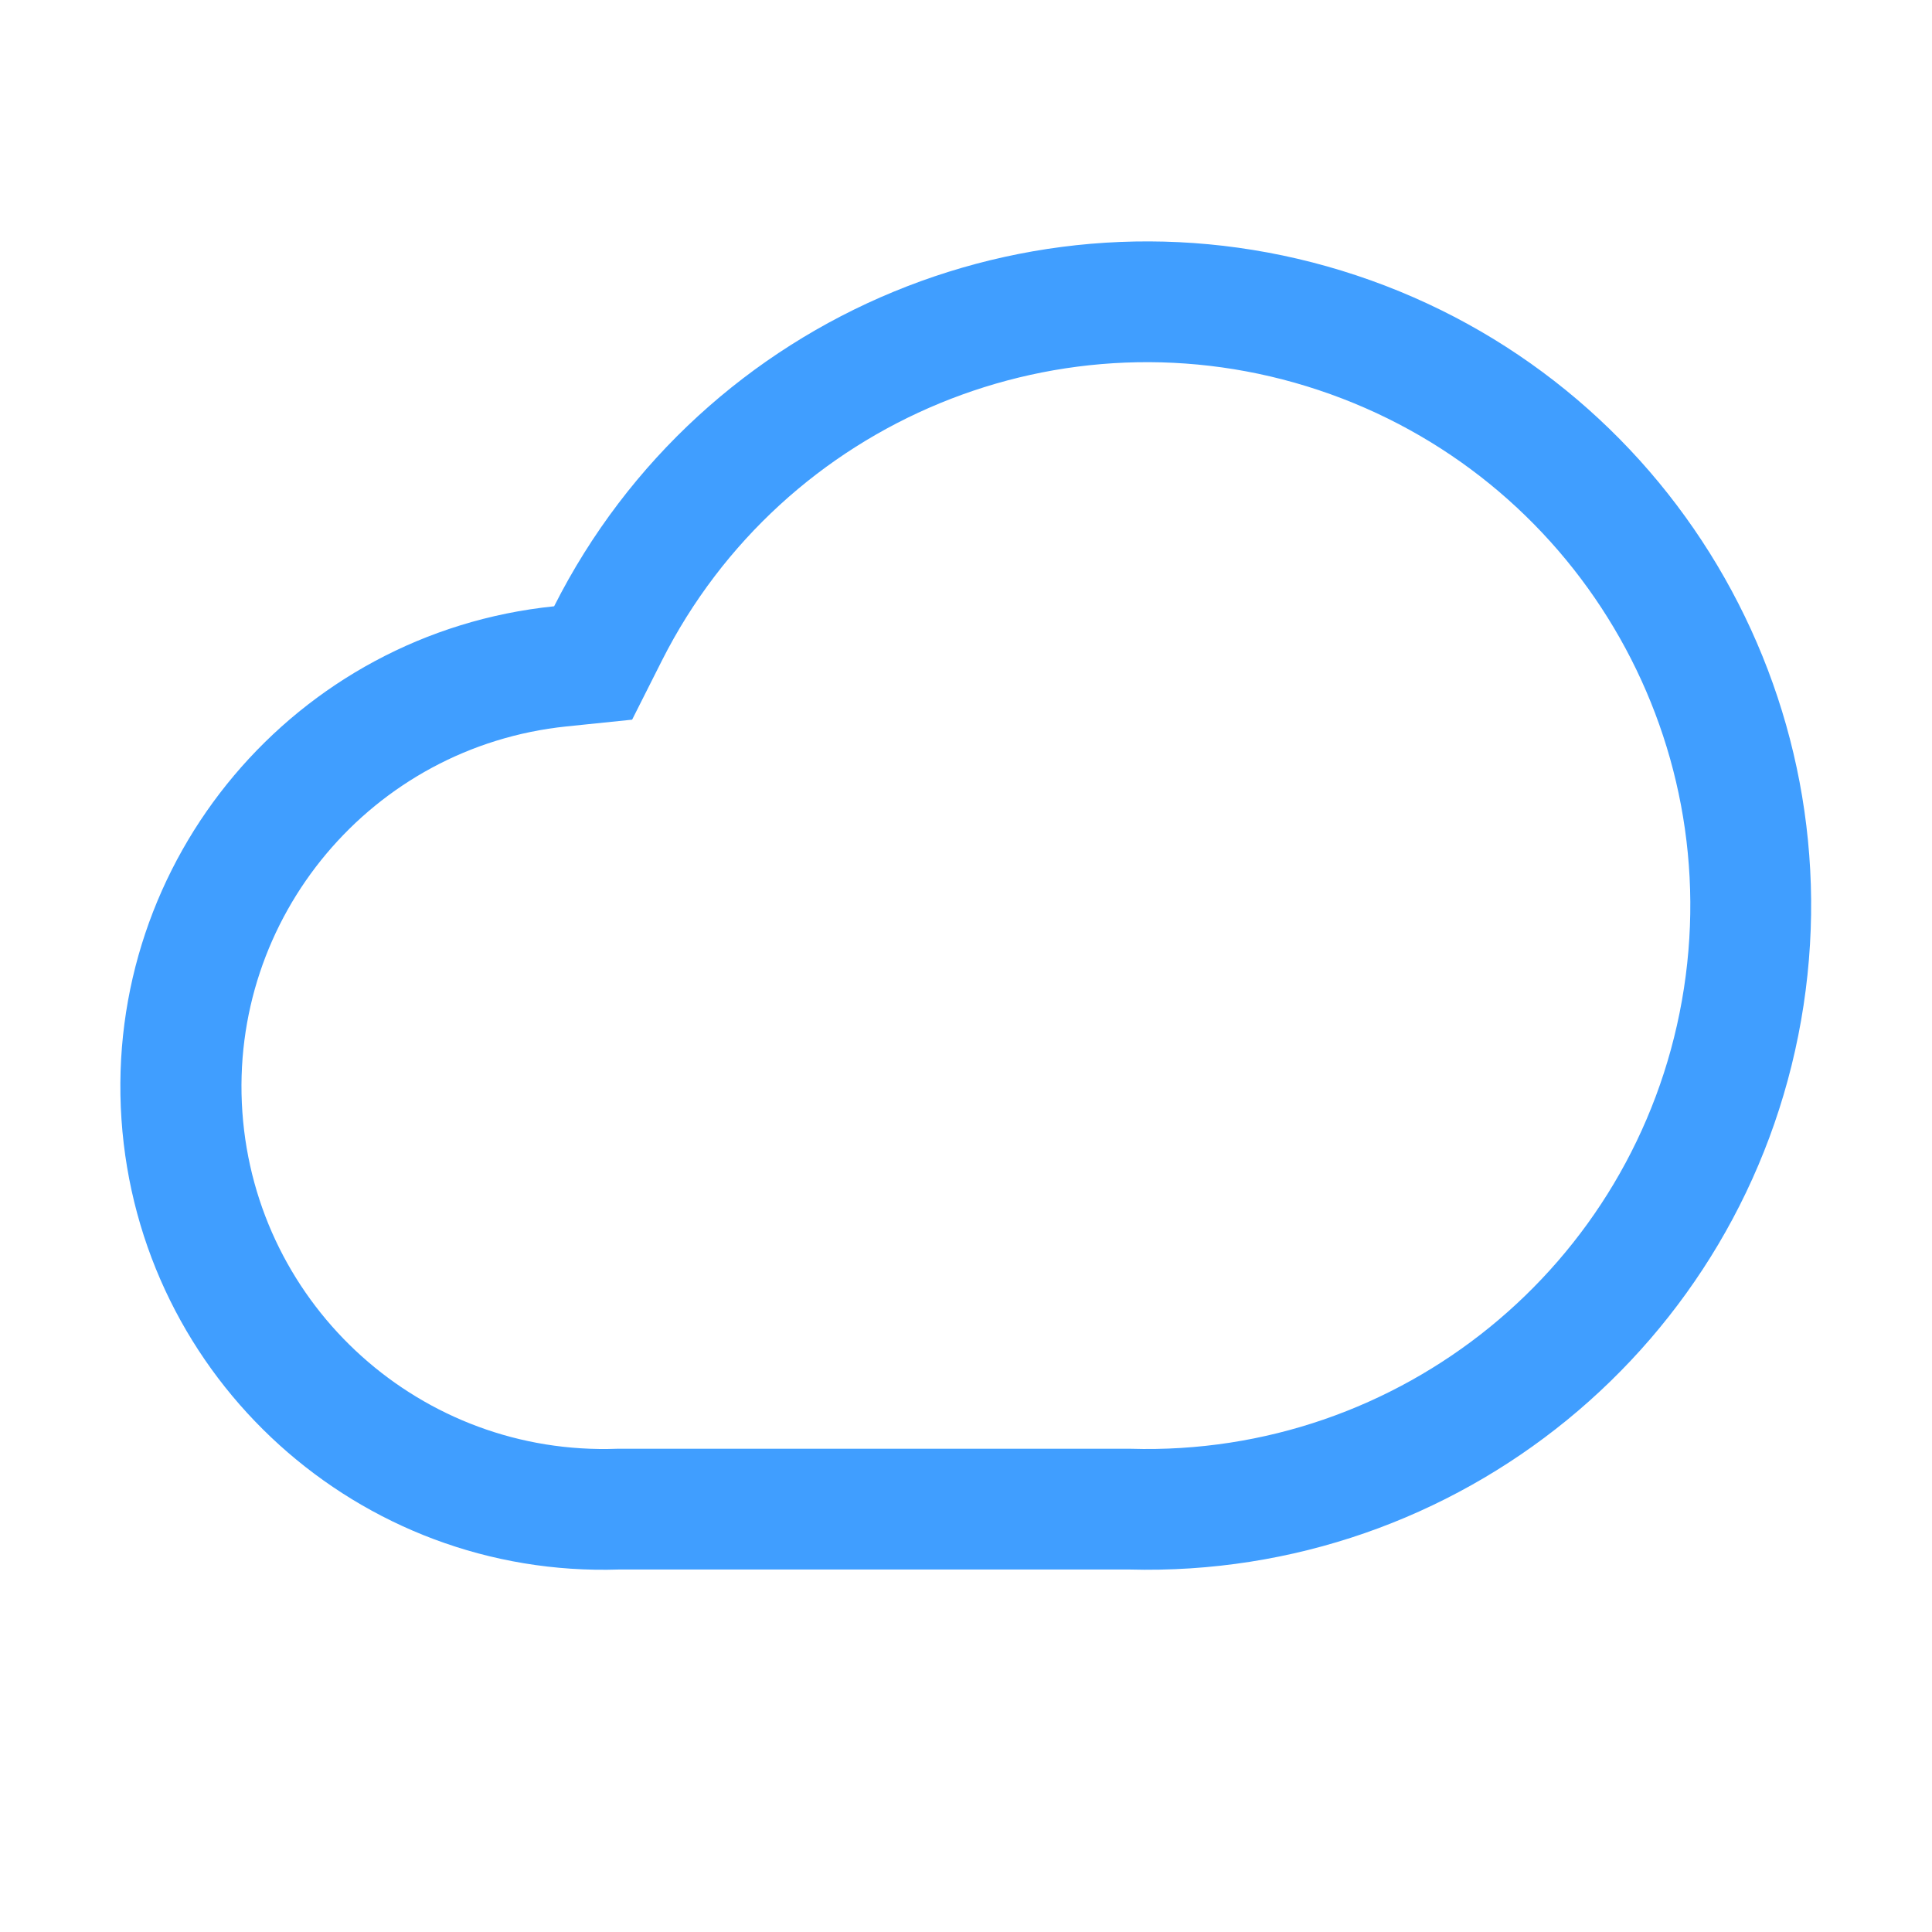
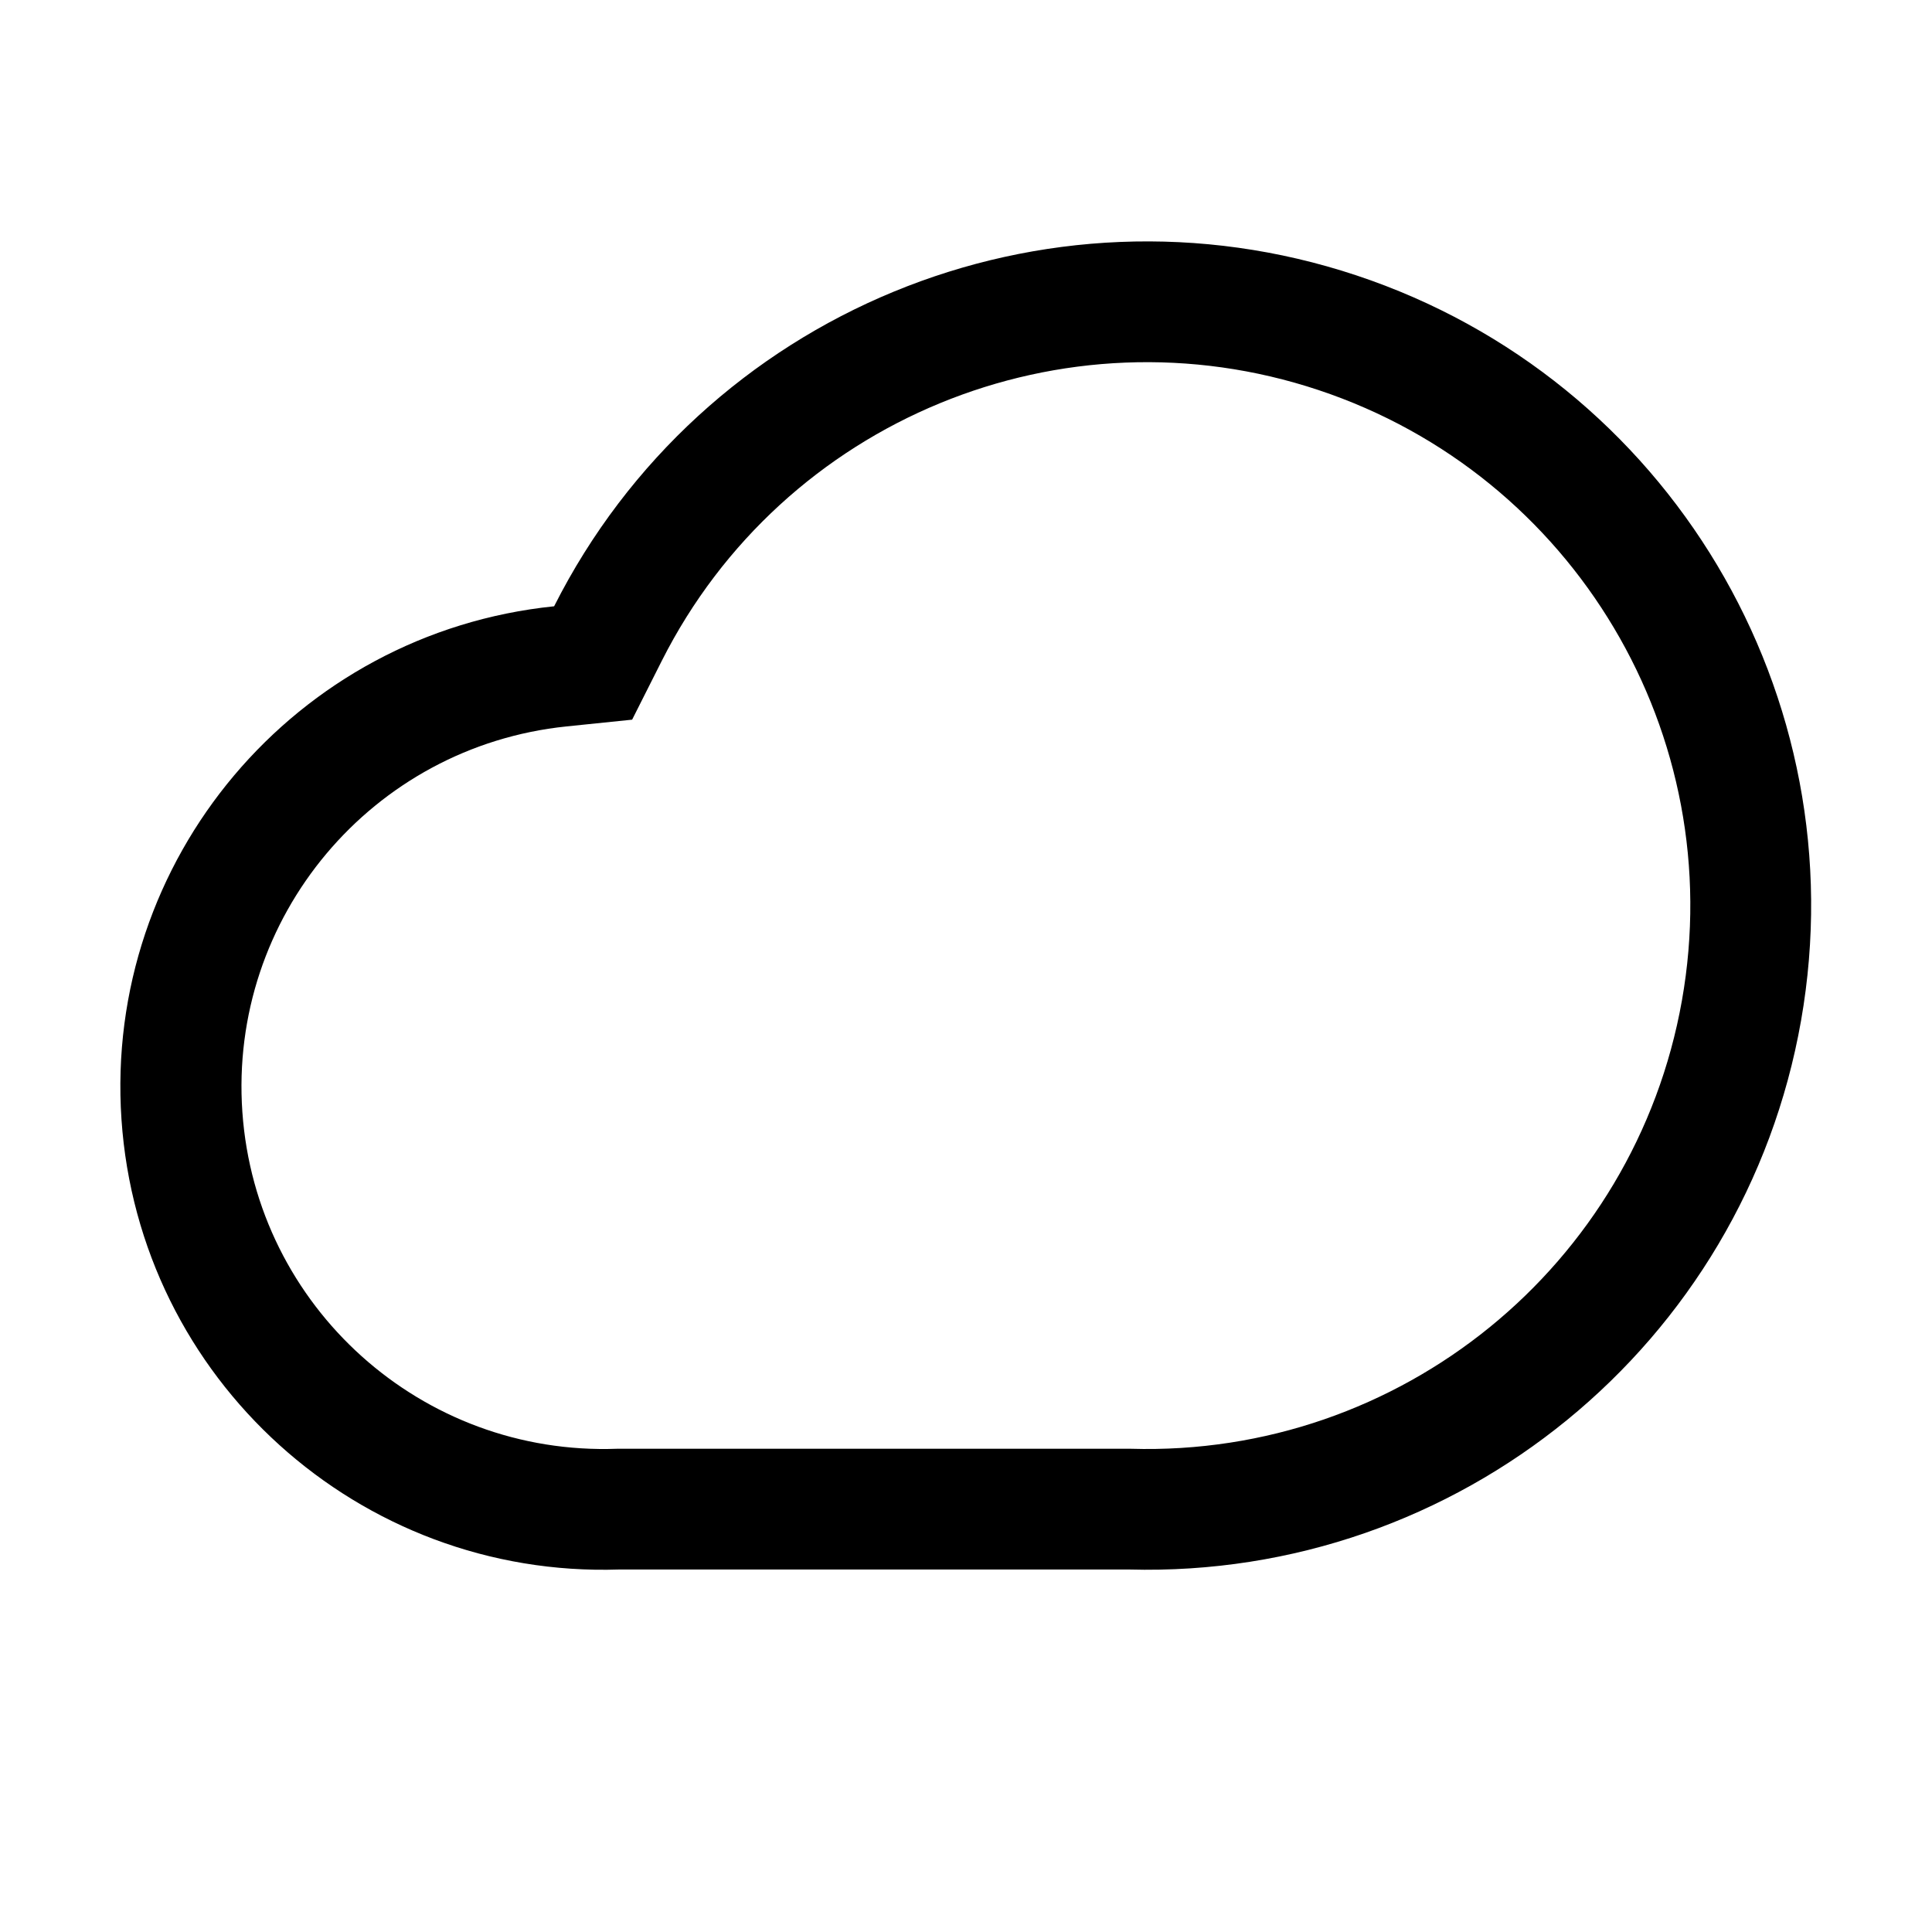
- <svg xmlns="http://www.w3.org/2000/svg" viewBox="0 0 1024 1024" data-v-78e17ca8="" color="#409EFF">
+ <svg xmlns="http://www.w3.org/2000/svg" viewBox="0 0 1024 1024" data-v-78e17ca8="">
  <path fill="currentColor" d="M598.4 831.872H328.192a256 256 0 0 1-34.496-510.528A352 352 0 1 1 598.4 831.872zm-271.36-64h272.256a288 288 0 1 0-248.512-417.664L335.04 381.44l-34.816 3.584a192 192 0 0 0 26.88 382.848z" />
</svg>
